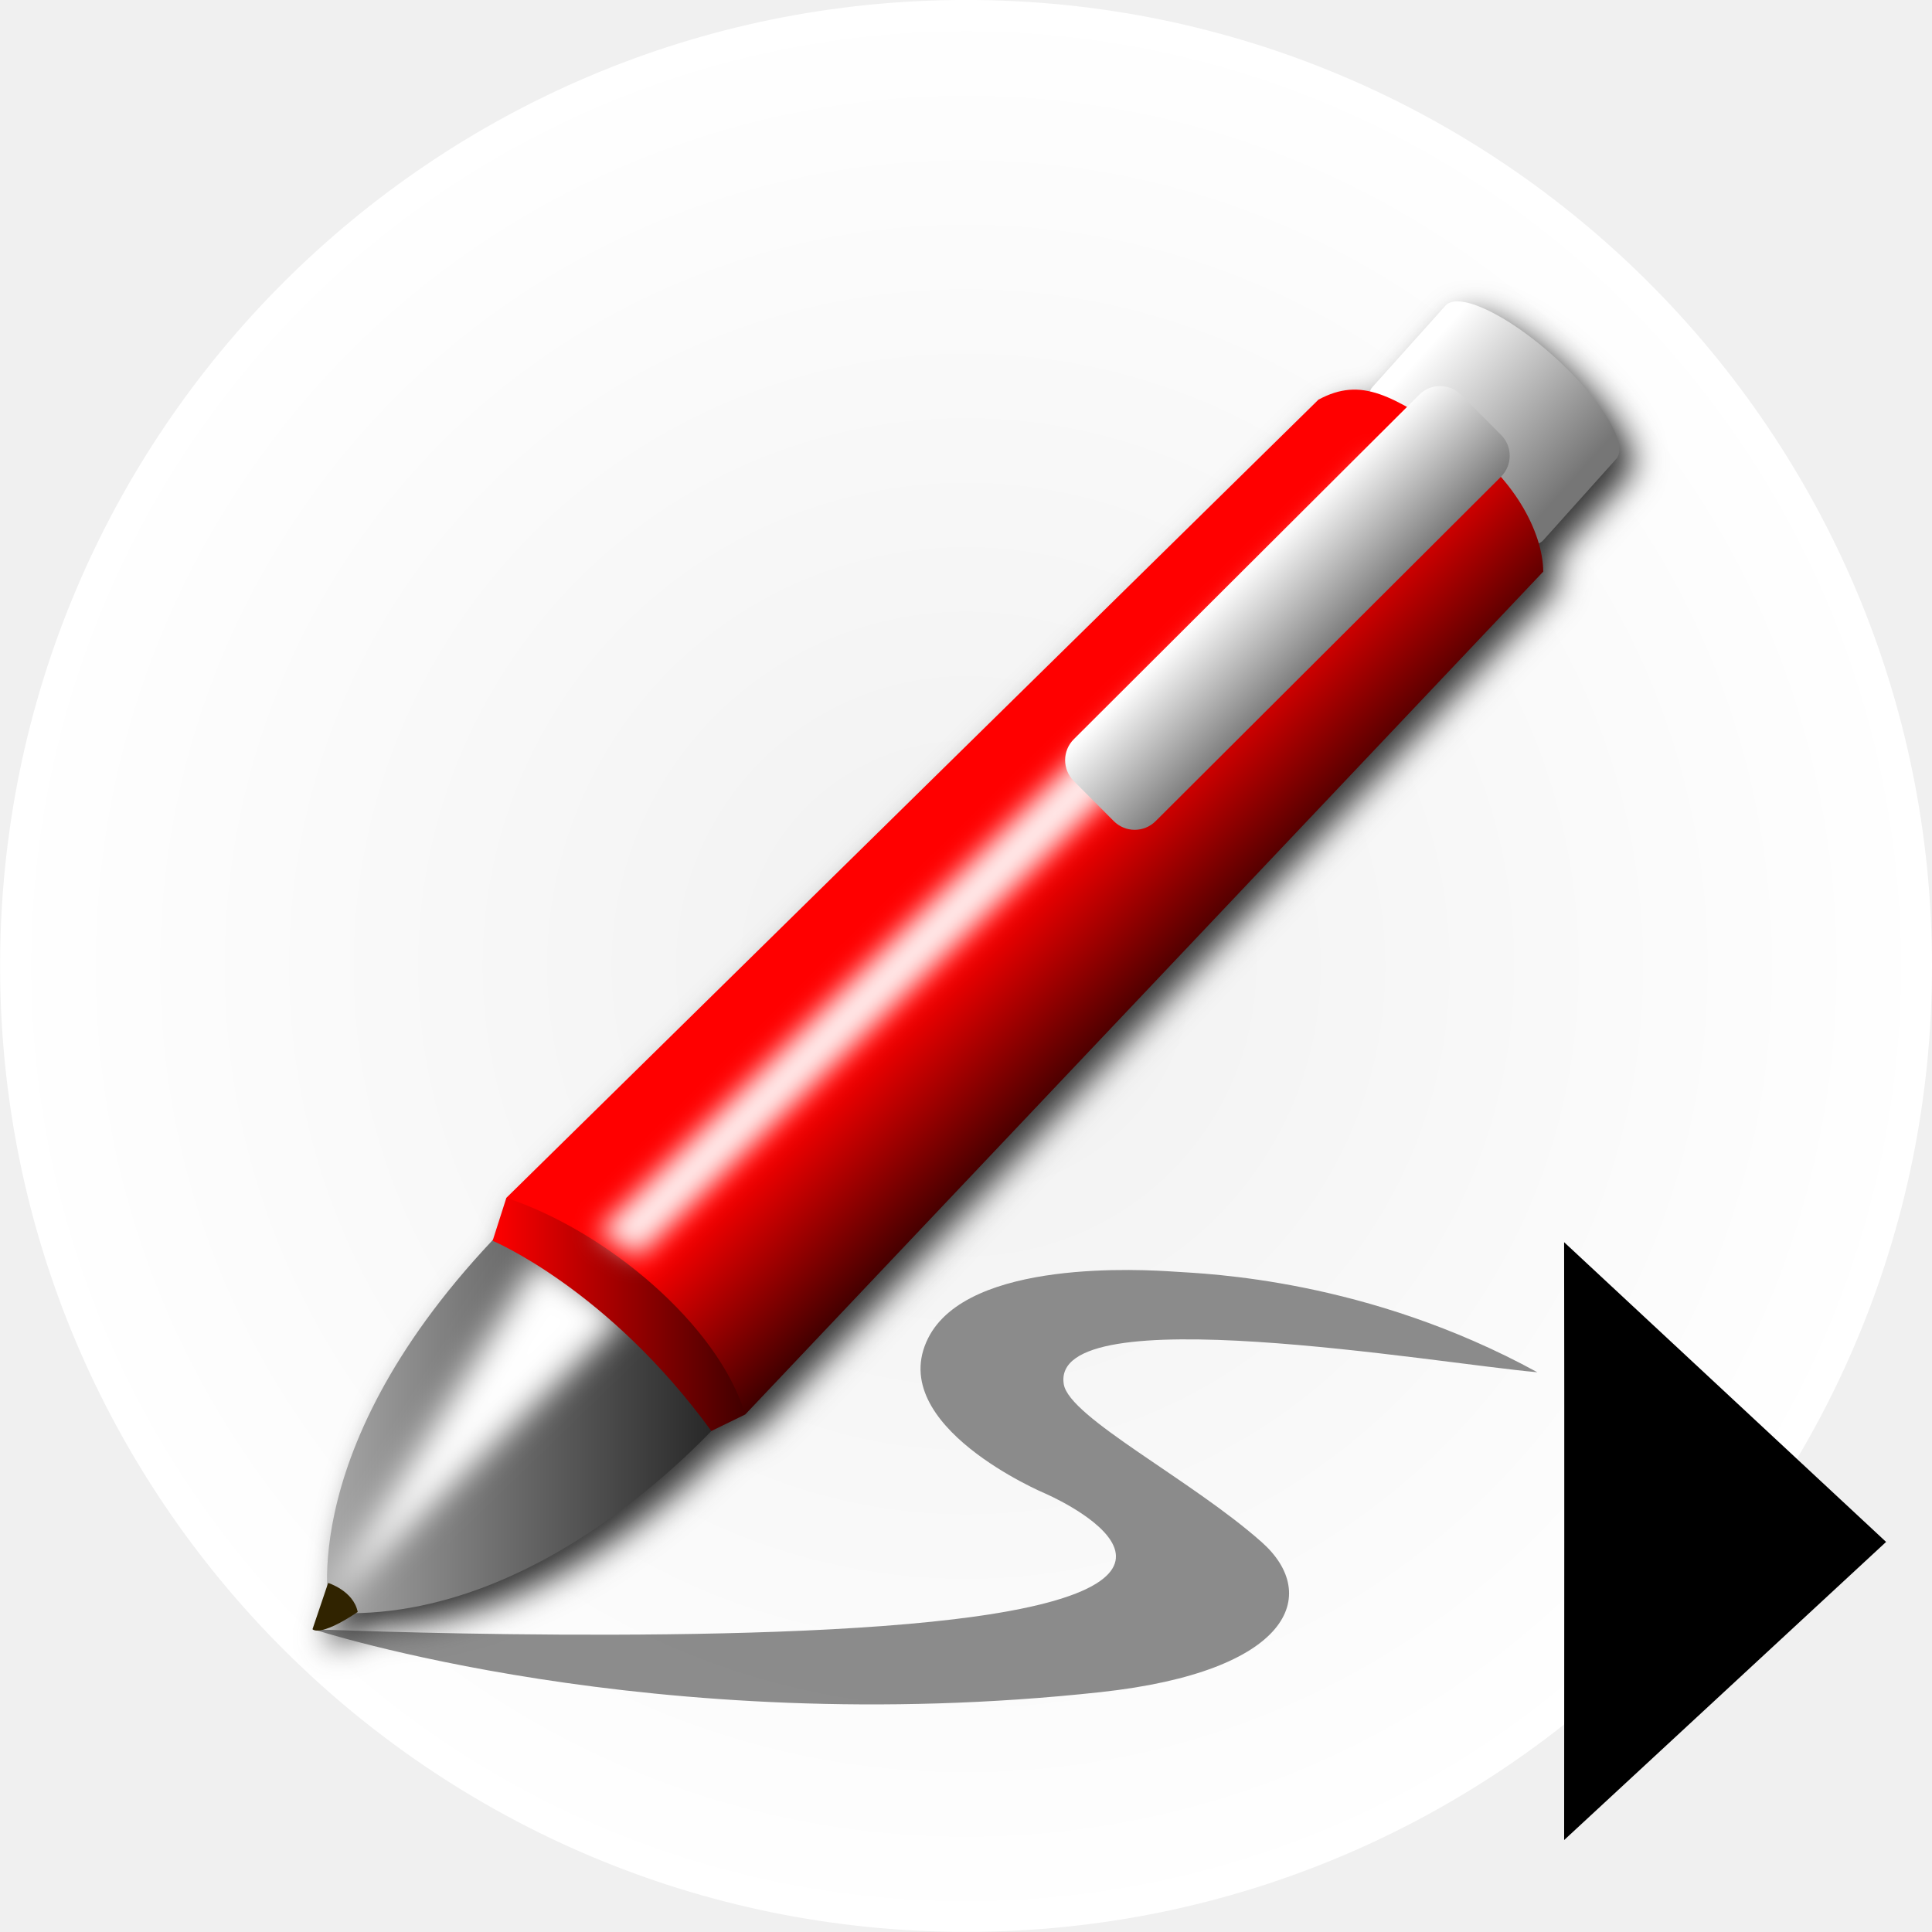
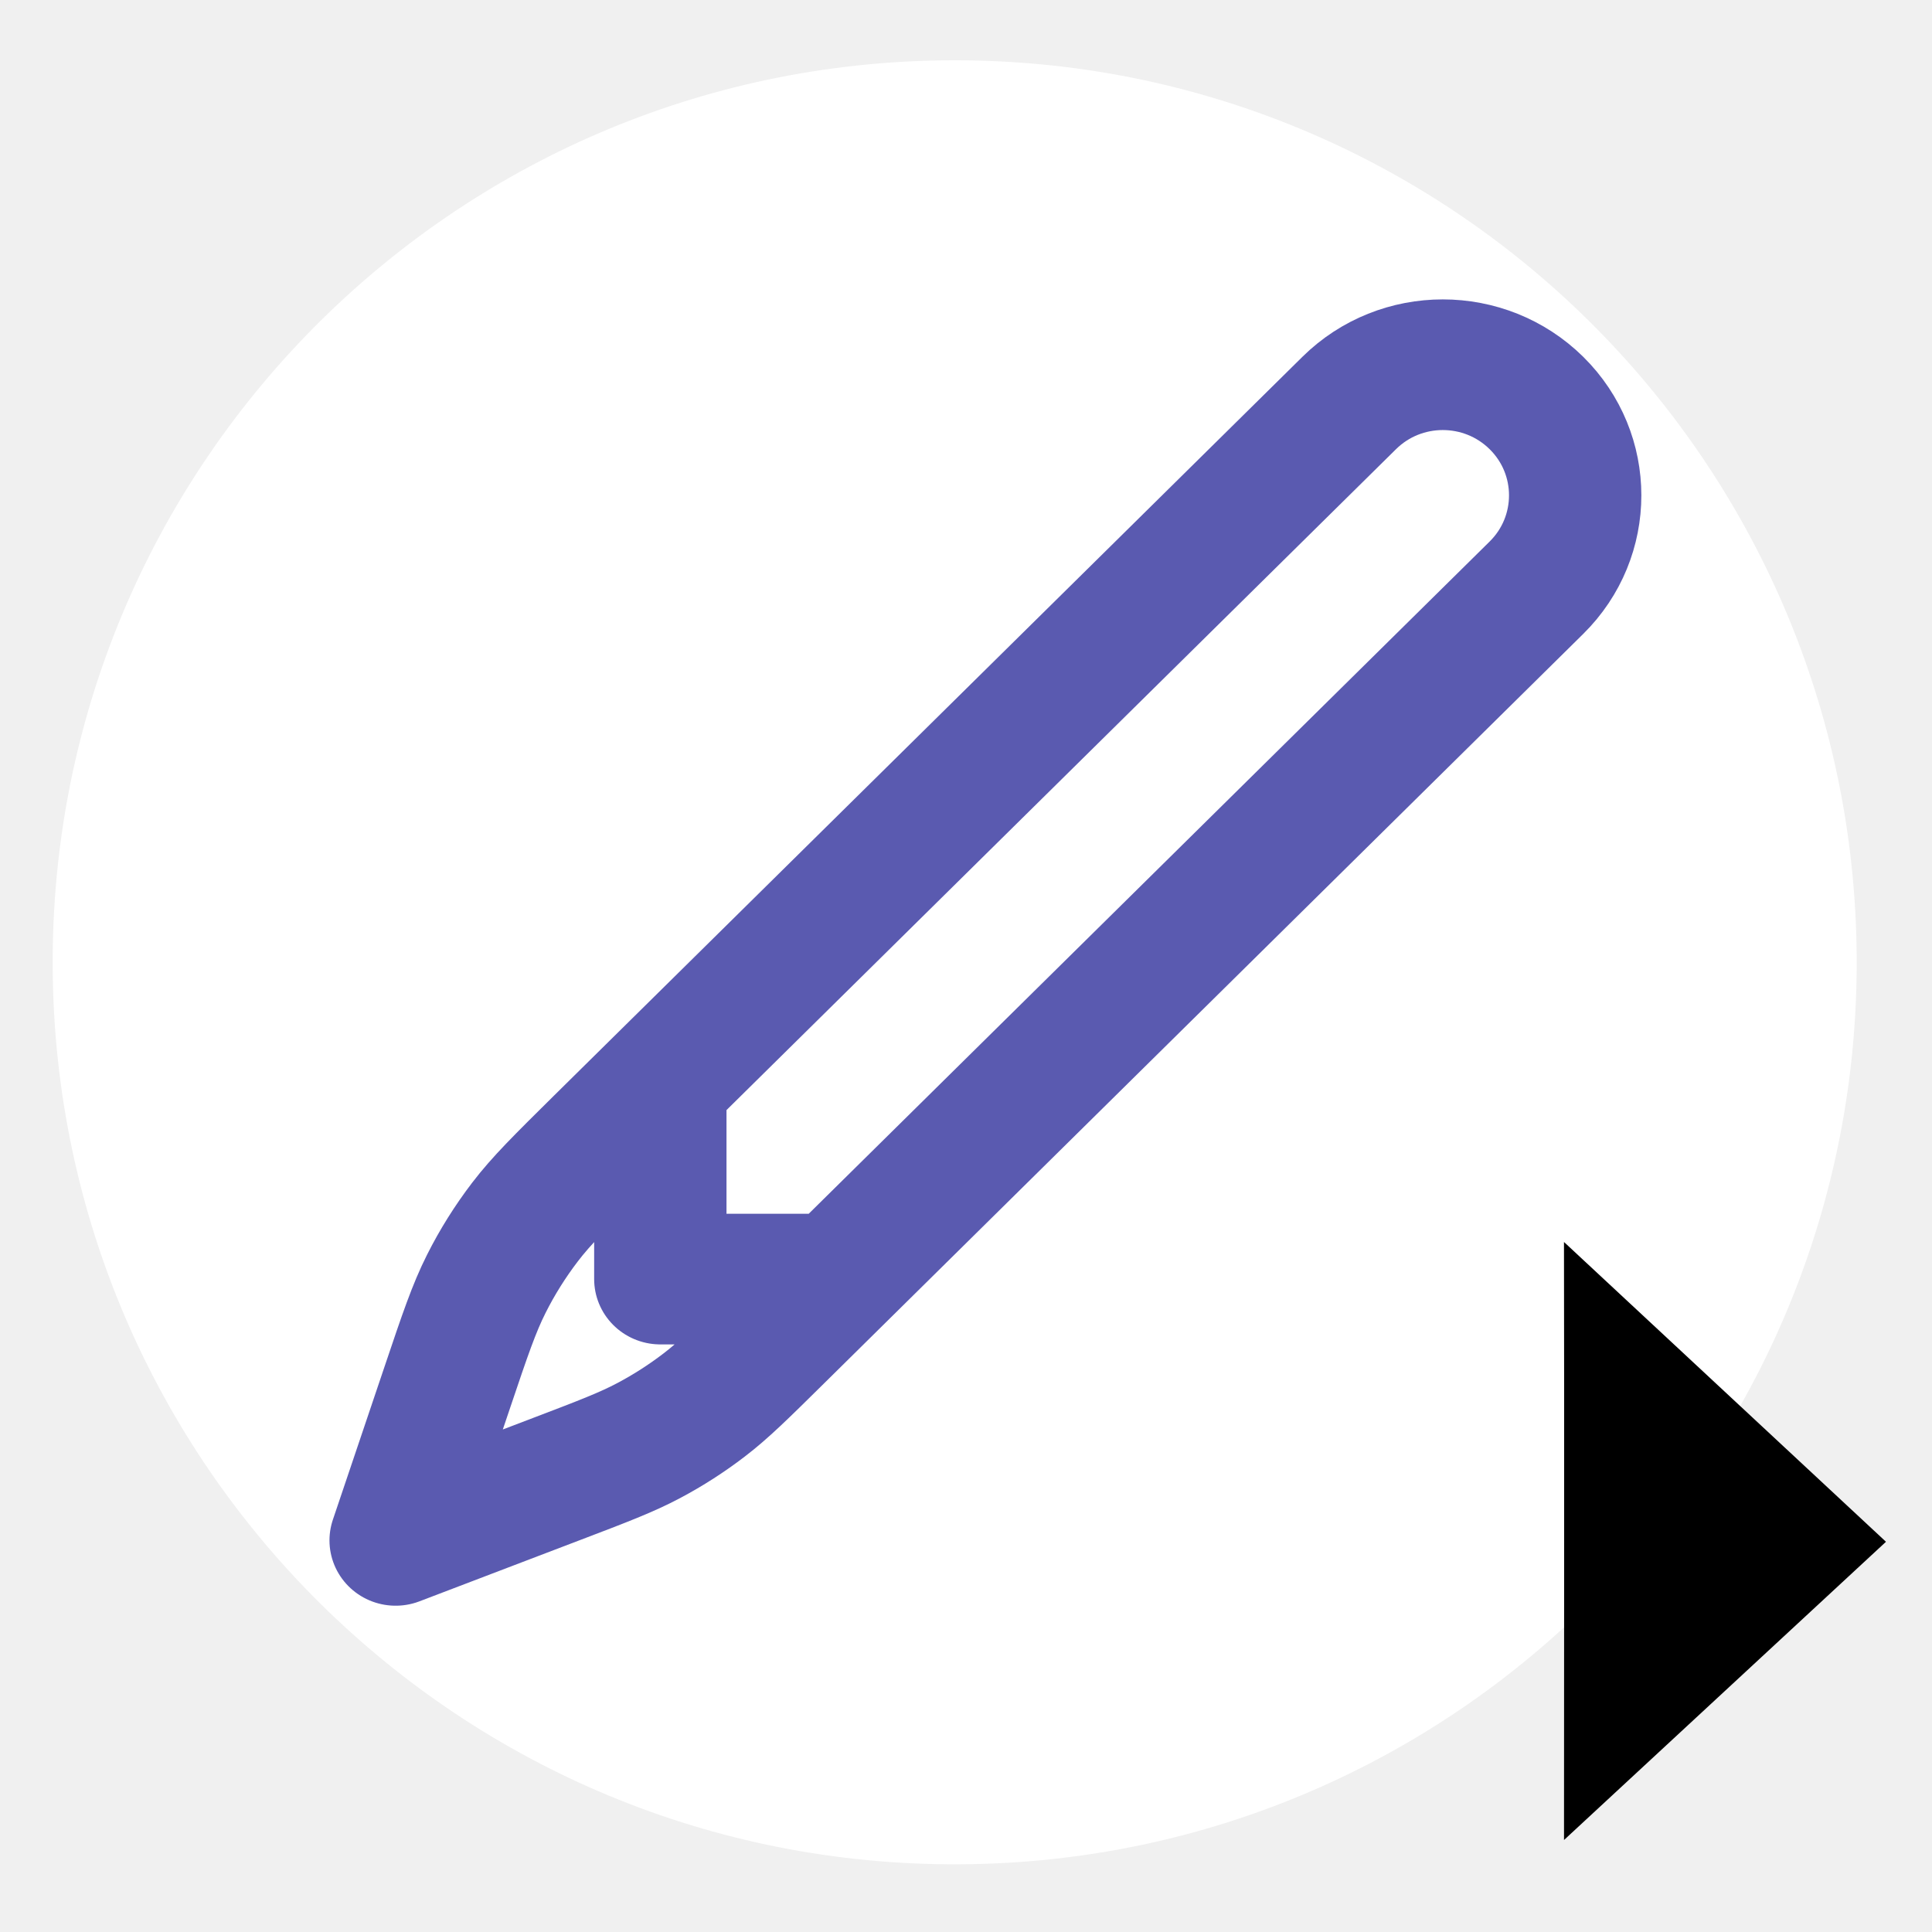
- <svg xmlns="http://www.w3.org/2000/svg" xmlns:xlink="http://www.w3.org/1999/xlink" width="42" height="42" viewBox="0 0 42 42" version="1.1" id="svg38508">
-   <defs id="defs38505">
-     <linearGradient id="gradientBackgroundCircle">
-       <stop style="stop-color:#ffffff;stop-opacity:0" offset="0" id="stop39510" />
-       <stop style="stop-color:#ffffff;stop-opacity:1" offset="1" id="stop39512" />
-     </linearGradient>
-     <radialGradient xlink:href="#gradientBackgroundCircle" id="radialGradient39516-8-7" cx="160.256" cy="201.691" fx="160.256" fy="201.691" r="7.276" gradientUnits="userSpaceOnUse" gradientTransform="matrix(0.7636364,0,0,0.7636364,36.02656,45.82022)" />
-     <filter style="color-interpolation-filters:sRGB" id="filter1048" x="-0.029" y="-0.029" width="1.069" height="1.068">
-       <feGaussianBlur stdDeviation="1.119" id="feGaussianBlur1050" />
-       <feOffset dx="1" dy="1" id="feOffset876" />
-     </filter>
-     <linearGradient xlink:href="#gradientStylusHolder" id="linearGradient11809" x1="110.361" y1="192.06" x2="117.926" y2="192.06" gradientUnits="userSpaceOnUse" gradientTransform="matrix(0.3077232,0,0,0.3077232,120.7681,143.1392)" />
-     <linearGradient id="gradientStylusHolder">
-       <stop style="stop-color:#a7a7a7;stop-opacity:1;" offset="0" id="stop9704" />
-       <stop style="stop-color:#212121;stop-opacity:1" offset="1" id="stop9706" />
-     </linearGradient>
-     <filter style="color-interpolation-filters:sRGB" id="filter12705-7" x="-0.124" y="-0.1" width="1.249" height="1.2">
-       <feGaussianBlur stdDeviation="0.274" id="feGaussianBlur12707-6" />
-     </filter>
-     <linearGradient xlink:href="#gradientBody" id="linearGradient12481" x1="113.455" y1="190.967" x2="118.71" y2="190.967" gradientUnits="userSpaceOnUse" gradientTransform="matrix(0.3077232,0,0,0.3077232,120.7681,143.1392)" />
-     <linearGradient id="gradientBody">
-       <stop style="stop-color:#ff0000;stop-opacity:1" offset="0" id="stop6588" />
-       <stop style="stop-color:#2b0000;stop-opacity:1" offset="1" id="stop6590" />
-     </linearGradient>
-     <linearGradient xlink:href="#gradientButtonAndPin" id="linearGradient8002" gradientUnits="userSpaceOnUse" gradientTransform="matrix(0.2205807,0,0,0.2205807,225.3879,0.08238655)" x1="115.951" y1="174.197" x2="121.063" y2="174.197" />
-     <linearGradient id="gradientButtonAndPin">
-       <stop style="stop-color:#ffffff;stop-opacity:1" offset="0" id="stop6886" />
-       <stop style="stop-color:#767676;stop-opacity:1" offset="1" id="stop6888" />
-     </linearGradient>
-     <linearGradient xlink:href="#gradientBody" id="linearGradient6594-9" x1="106.144" y1="128.428" x2="108.696" y2="130.979" gradientUnits="userSpaceOnUse" gradientTransform="matrix(0.3077232,0,0,0.3077232,126.4418,159.5023)" />
-     <filter style="color-interpolation-filters:sRGB" id="filter40862-5" x="-0.036" y="-0.038" width="1.072" height="1.076">
-       <feGaussianBlur stdDeviation="0.236" id="feGaussianBlur40864-4" />
-     </filter>
-     <linearGradient xlink:href="#gradientButtonAndPin" id="linearGradient6790" x1="215.252" y1="34.827" x2="217.523" y2="34.805" gradientUnits="userSpaceOnUse" gradientTransform="matrix(0.3077232,0,0,0.3077232,186.6322,15.46807)" />
-   </defs>
+ <svg xmlns="http://www.w3.org/2000/svg" width="42" height="42" viewBox="0 0 42 42" version="1.1" id="svg38508">
+   <defs id="defs38505" />
  <g id="layer1" transform="translate(-152.8475,-194.2822)">
-     <g id="g1275" transform="matrix(3.779527,0,0,3.779527,-424.8438,-540.0127)">
-       <circle style="display:inline;fill:url(#radialGradient39516-8-7);fill-opacity:1;stroke-width:0.012;stroke-linecap:round;stroke-linejoin:round" id="path38960-7-4" cx="158.404" cy="199.838" r="5.556" />
-       <path style="fill:#000000;fill-opacity:1;stroke:none;stroke-width:0.395px;stroke-linecap:butt;stroke-linejoin:miter;stroke-opacity:1" d="m 161.844,204.866 1.852,-1.715 -1.852,-1.724 c 0.002,1.147 4.4e-4,2.293 1.9e-4,3.44 z" id="path41415-8" />
-       <path style="fill:#7a7a7a;fill-opacity:0.867;stroke:none;stroke-width:0.165;stroke-linecap:round;stroke-linejoin:round;stroke-miterlimit:4;stroke-dasharray:none;stroke-opacity:1" d="m 110.089,196.651 c 0,0 5.723,2.09 13.252,1.18 3.201,-0.387 3.712,-1.819 2.714,-2.806 -1.187,-1.172 -3.239,-2.334 -3.331,-2.955 -0.244,-1.65 6.265,-0.391 7.967,-0.225 -2.868,-1.746 -5.568,-1.843 -6.101,-1.882 -0.511,-0.038 -3.478,-0.248 -4.149,1.246 -0.736,1.636 1.962,2.901 1.962,2.901 0,0 3.354,1.599 -1.16,2.304 -3.771,0.589 -11.154,0.239 -11.154,0.239 z" id="path12742-7" transform="matrix(0.3418901,0,0,0.3073863,117.0081,143.2046)" />
-       <path id="path1011" style="mix-blend-mode:normal;fill:#333333;fill-opacity:1;stroke:none;stroke-width:1.091px;stroke-linecap:butt;stroke-linejoin:miter;stroke-opacity:1;filter:url(#filter1048)" d="m -25.039,2.119 c -0.369,-5.738e-4 -0.656,0.096 -0.84,0.301 l -5.17,5.76 c -0.081,0.09 -0.138,0.197 -0.174,0.32 -1.215,-0.276 -2.344,-0.122 -3.639,0.576 l -57.369,56.383 -0.955,2.977 c -10.707,11.355 -11.802,20.605 -11.703,24.428 l -1.037,3.066 c 0,0 0.439,0.601 3.07,-1.133 11.743,-0.236 21.552,-9.177 25.111,-12.871 l 0.004,-0.002 2.389,-1.168 56.371,-59.539 c -0.007,-0.617 -0.12,-1.291 -0.324,-1.992 0.129,-0.05 0.237,-0.121 0.322,-0.217 L -13.813,13.248 c 0.904,-1.008 -1.06,-4.235 -4.402,-7.234 -2.663,-2.39 -5.375,-3.892 -6.824,-3.895 z" transform="matrix(0.08141844,0,0,0.08141844,163.2692,195.8429)" />
-       <path style="fill:url(#linearGradient11809);fill-opacity:1;stroke:none;stroke-width:0.089px;stroke-linecap:butt;stroke-linejoin:miter;stroke-opacity:1" d="m 154.744,203.558 c 0,0 -0.227,-0.982 1.051,-2.26 1.278,-1.278 1.261,1.087 1.261,1.087 0,0 -1.037,1.249 -2.312,1.173 z" id="path9606" />
-       <path style="fill:#ffffff;fill-opacity:1;stroke:none;stroke-width:0.265px;stroke-linecap:butt;stroke-linejoin:miter;stroke-opacity:1;filter:url(#filter12705-7)" d="m 109.869,196.123 3.798,-6.57 1.488,1.106 -5.286,5.465 z" id="path12389-5" transform="matrix(0.3341322,0,0,0.3133411,117.9652,142.117)" />
-       <path style="fill:#302300;fill-opacity:1;stroke:none;stroke-width:0.081px;stroke-linecap:butt;stroke-linejoin:miter;stroke-opacity:1" d="m 154.735,203.387 c 0,0 0.146,0.045 0.17,0.167 -0.223,0.149 -0.26,0.099 -0.26,0.099 z" id="path38159-5" />
-       <path style="fill:url(#linearGradient12481);fill-opacity:1;stroke:none;stroke-width:0.081px;stroke-linecap:butt;stroke-linejoin:miter;stroke-opacity:1" d="m 155.76,201.172 -0.079,0.247 c 0,0 0.663,0.277 1.258,1.094 0.502,0.689 0,0 0,0 l 0.195,-0.095 -0.079,-0.996 -0.942,-0.239 z" id="path12399" />
-       <rect style="fill:url(#linearGradient8002);fill-opacity:1;stroke:none;stroke-width:0.036;stroke-linecap:round;stroke-linejoin:round" id="rect7697" width="1.32" height="1.028" x="250.878" y="38.076" ry="0.199" transform="rotate(41.90244)" rx="0.66" />
-       <path style="fill:url(#linearGradient6594-9);fill-opacity:1;stroke:none;stroke-width:0.081px;stroke-linecap:butt;stroke-linejoin:miter;stroke-opacity:1" d="m 155.76,201.172 4.671,-4.591 c 0.249,-0.134 0.423,-0.024 0.792,0.22 0.327,0.216 0.499,0.539 0.501,0.769 l -4.59,4.848 c -0.158,-0.521 -0.804,-1.057 -1.374,-1.246 z" id="path55-2-5" />
-       <path style="mix-blend-mode:normal;fill:#ffffff;fill-opacity:0.923;stroke:none;stroke-width:0.265px;stroke-linecap:butt;stroke-linejoin:miter;stroke-opacity:1;filter:url(#filter40862-5)" d="m 132.266,204.414 0.773,0.466 14.865,-14.596 -1.083,-0.301 z" id="path40464-3" transform="matrix(0.3077232,0,0,0.3077232,115.5822,138.4651)" />
-       <rect style="fill:url(#linearGradient6790);fill-opacity:1;stroke:none;stroke-width:0.051;stroke-linecap:round;stroke-linejoin:round" id="rect6666" width="0.666" height="3.146" x="252.87" y="24.612" transform="rotate(45.07926)" ry="0.17" />
+     <circle style="fill:#ffffff;fill-opacity:1;stroke-width:0.052" id="path2" cx="172.373" cy="216.187" transform="rotate(-0.3263356)" r="19.609" />
+     <path style="fill:#000000;fill-opacity:1;stroke:none;stroke-width:1.492px;stroke-linecap:butt;stroke-linejoin:miter;stroke-opacity:1" d="m 186.848,234.282 6.999,-6.483 -7,-6.517 c 0.008,4.333 0.002,8.667 7.2e-4,13 z" id="path41415-8" />
+     <g id="SVGRepo_iconCarrier" transform="matrix(1.438486,0,0,1.420139,157.133,197.9459)" style="stroke:#5a5ab0;stroke-opacity:1;fill:#5a5a00;fill-opacity:0">
+       <path d="M 9.657,17 H 7 V 14 M 6.102,14.897 17.411,3.589 c 0.781,-0.781 2.047,-0.781 2.829,0 0.781,0.781 0.781,2.047 0,2.828 L 8.764,17.893 c -0.536,0.536 -0.804,0.804 -1.101,1.034 -0.264,0.205 -0.544,0.387 -0.838,0.545 -0.331,0.178 -0.684,0.315 -1.392,0.588 L 3,21 3.783,18.65 C 4.05,17.848 4.184,17.447 4.37,17.073 4.535,16.74 4.731,16.424 4.954,16.128 5.206,15.794 5.505,15.495 6.102,14.897 Z" stroke="#ffffff" stroke-width="2" stroke-linecap="round" stroke-linejoin="round" id="path1" style="stroke:#5a5ab0;stroke-opacity:1;fill:#5a5a00;fill-opacity:0" />
    </g>
  </g>
</svg>
